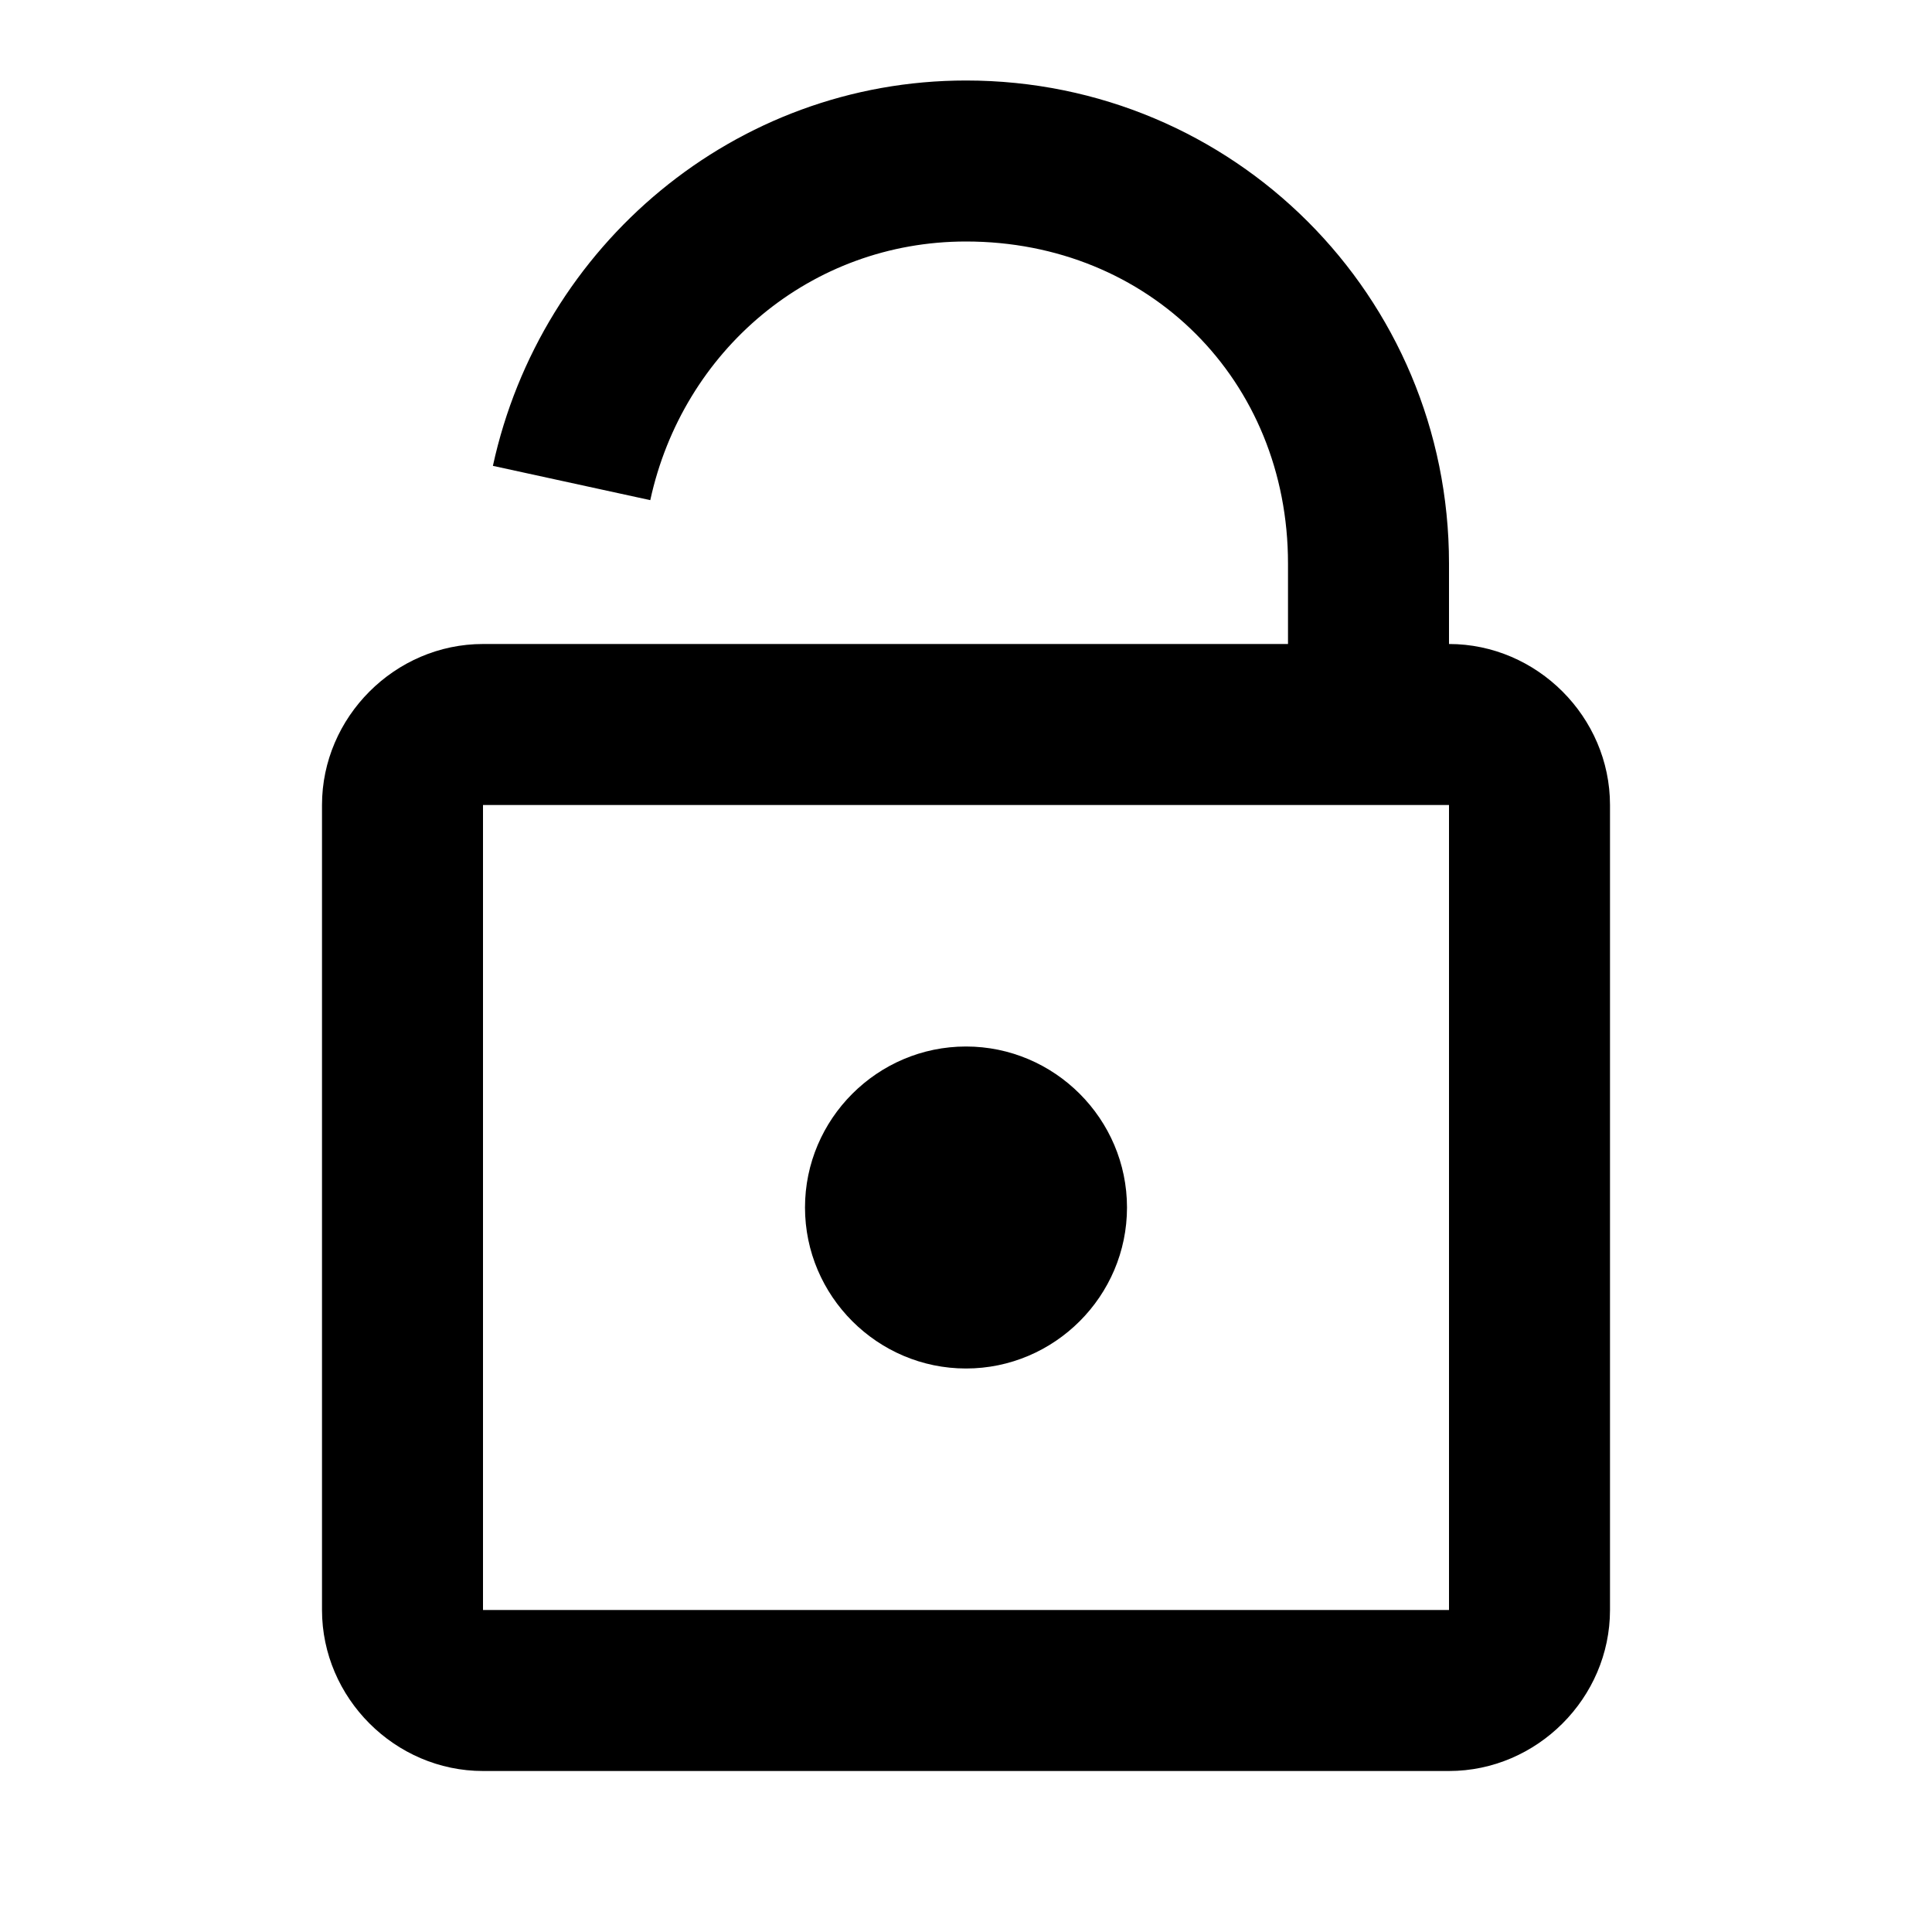
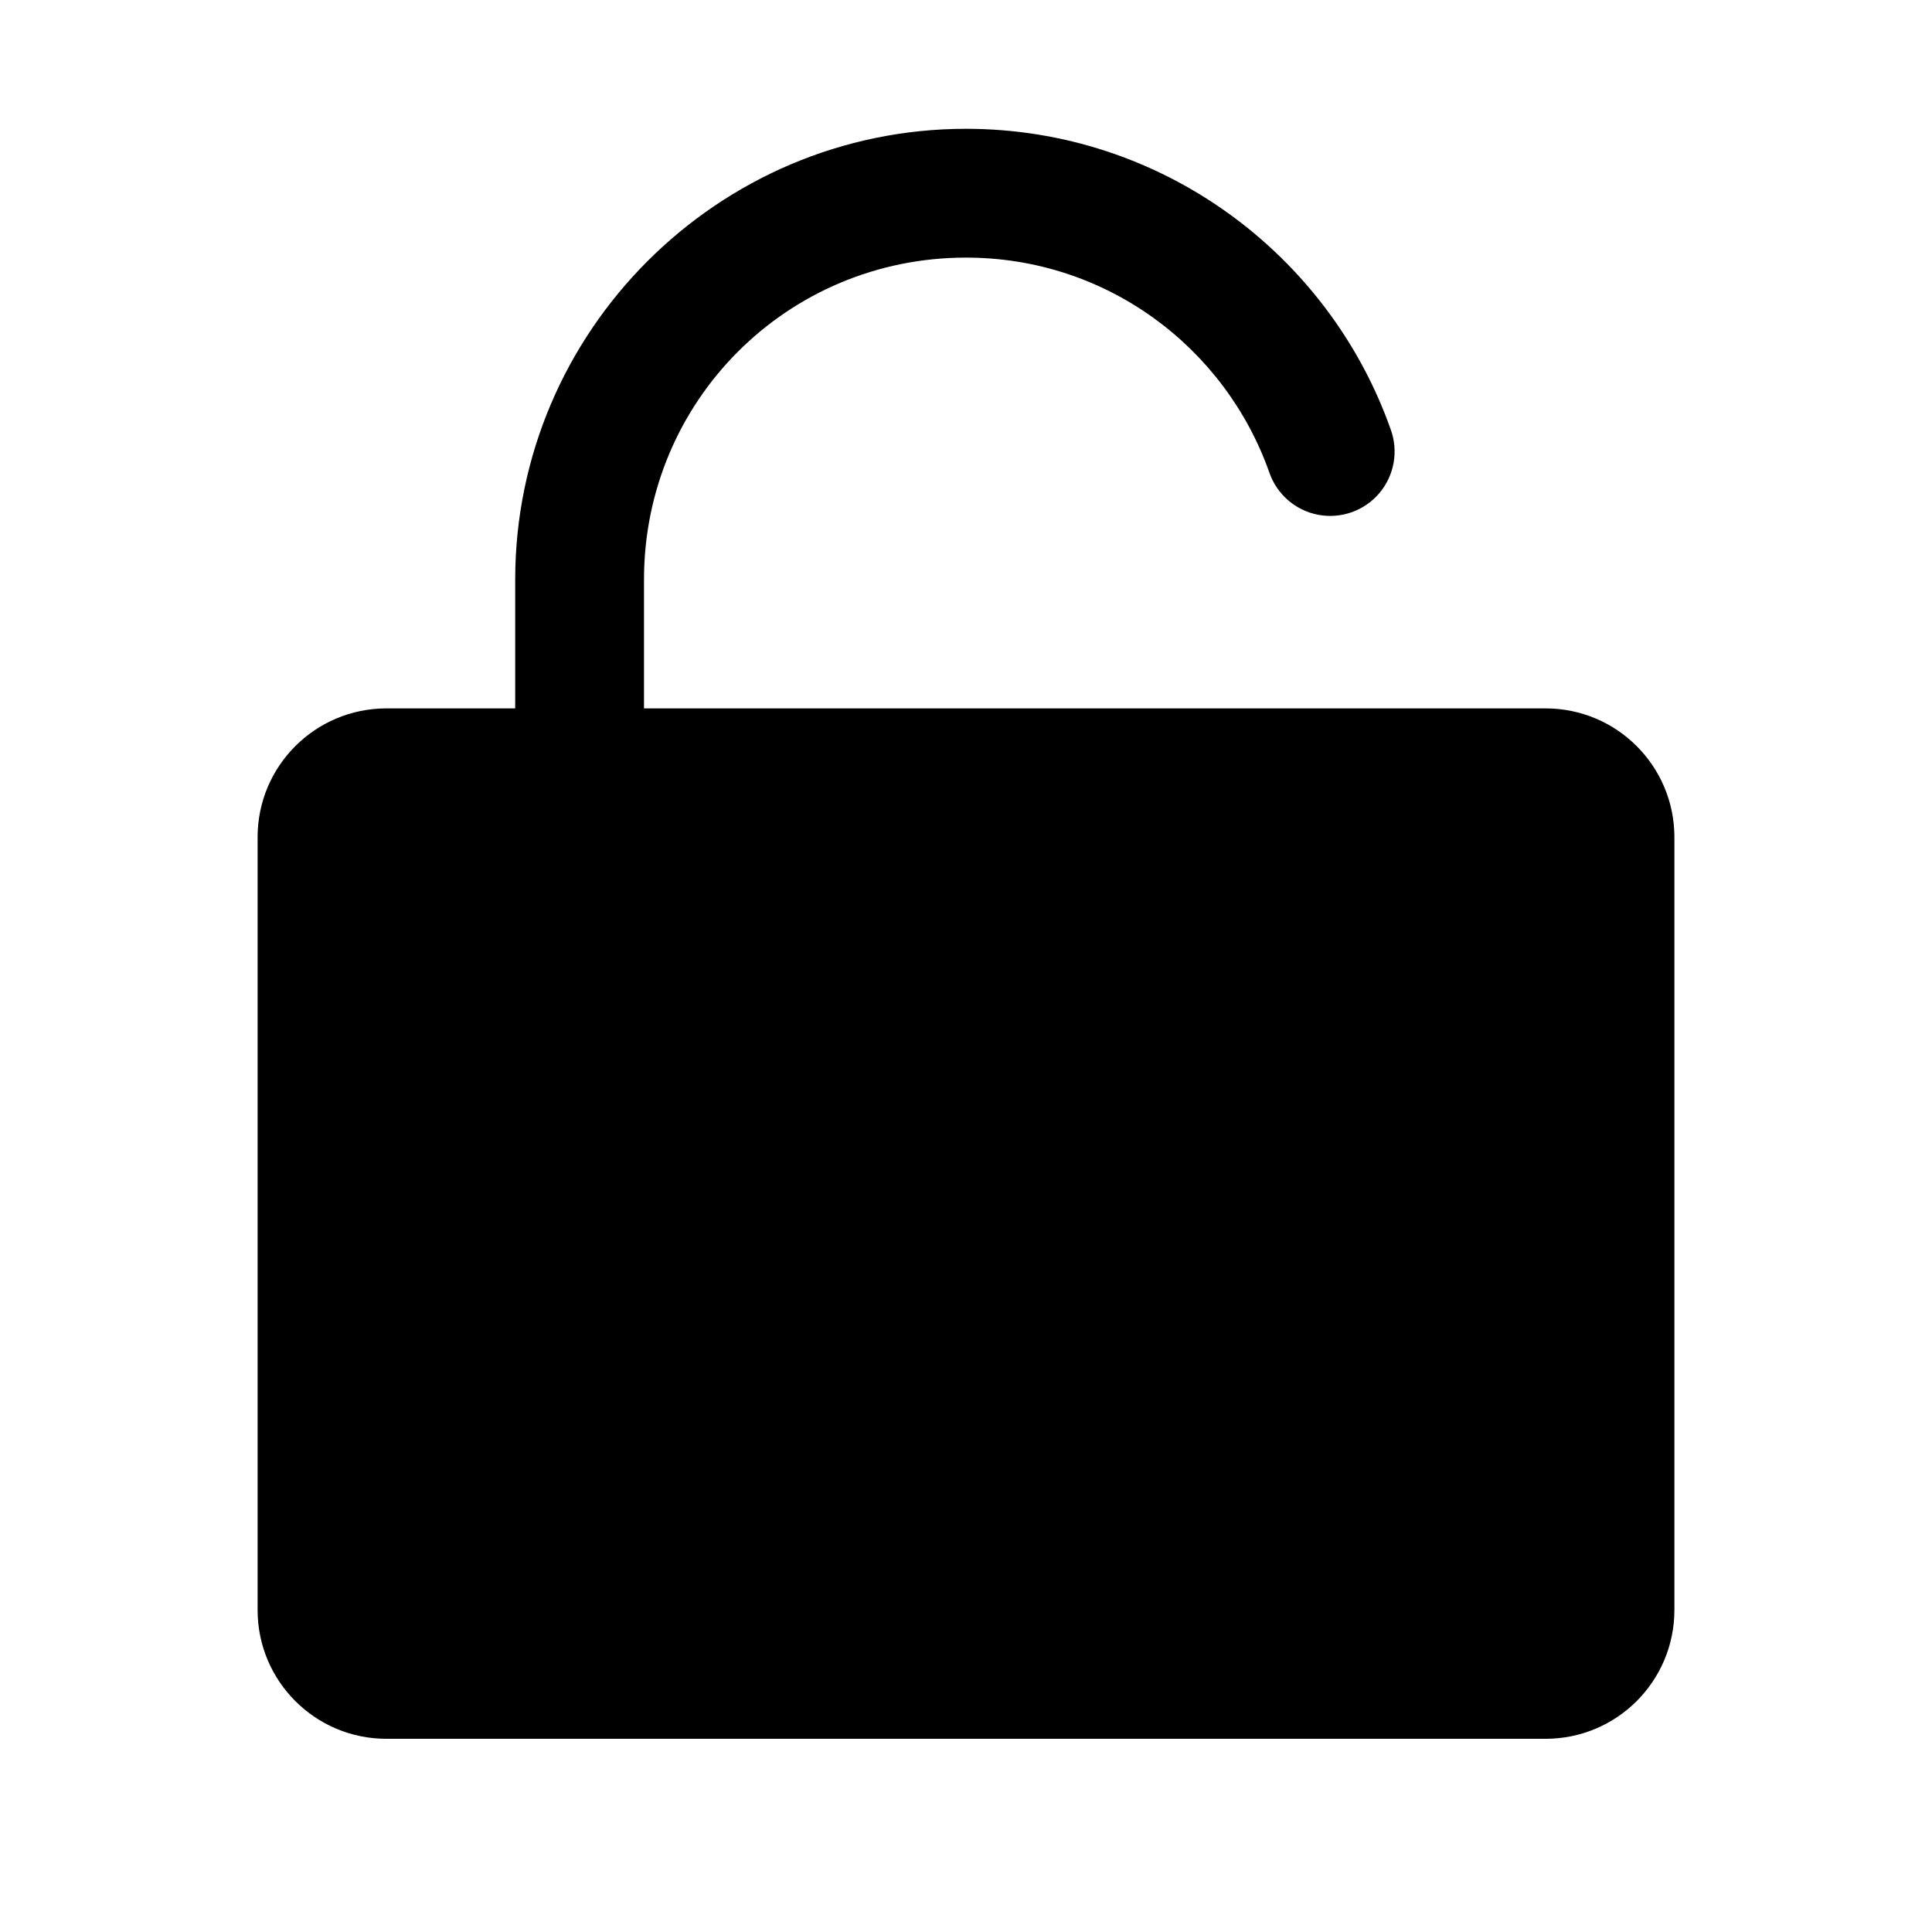
- <svg xmlns="http://www.w3.org/2000/svg" viewBox="0 0 24 24" width="24px" height="24px">
-   <path d="M 12 1 C 9.128 1 6.719 3.046 6.123 5.787 L 8.078 6.213 C 8.482 4.354 10.072 3 12 3 C 14.276 3 16 4.724 16 7 L 16 8 L 6 8 C 4.907 8 4 8.907 4 10 L 4 20 C 4 21.093 4.907 22 6 22 L 18 22 C 19.093 22 20 21.093 20 20 L 20 10 C 20 8.907 19.093 8 18 8 L 18 7 C 18 3.676 15.324 1 12 1 z M 6 10 L 18 10 L 18 20 L 6 20 L 6 10 z M 12 13 C 10.9 13 10 13.9 10 15 C 10 16.1 10.9 17 12 17 C 13.1 17 14 16.1 14 15 C 14 13.9 13.1 13 12 13 z" />
+ <svg xmlns="http://www.w3.org/2000/svg" viewBox="0 0 30 30" width="30px" height="30px">
+   <path d="M 15 2 C 11.146 2 8 5.146 8 9 L 8 11 L 6 11 C 4.895 11 4 11.895 4 13 L 4 25 C 4 26.105 4.895 27 6 27 L 24 27 C 25.105 27 26 26.105 26 25 L 26 13 C 26 11.895 25.105 11 24 11 L 10 11 L 10 9 C 10 6.226 12.226 4 15 4 C 17.184 4 19.023 5.395 19.709 7.334 A 1 1 0 1 0 21.594 6.666 C 20.632 3.947 18.038 2 15 2 z" />
</svg>
